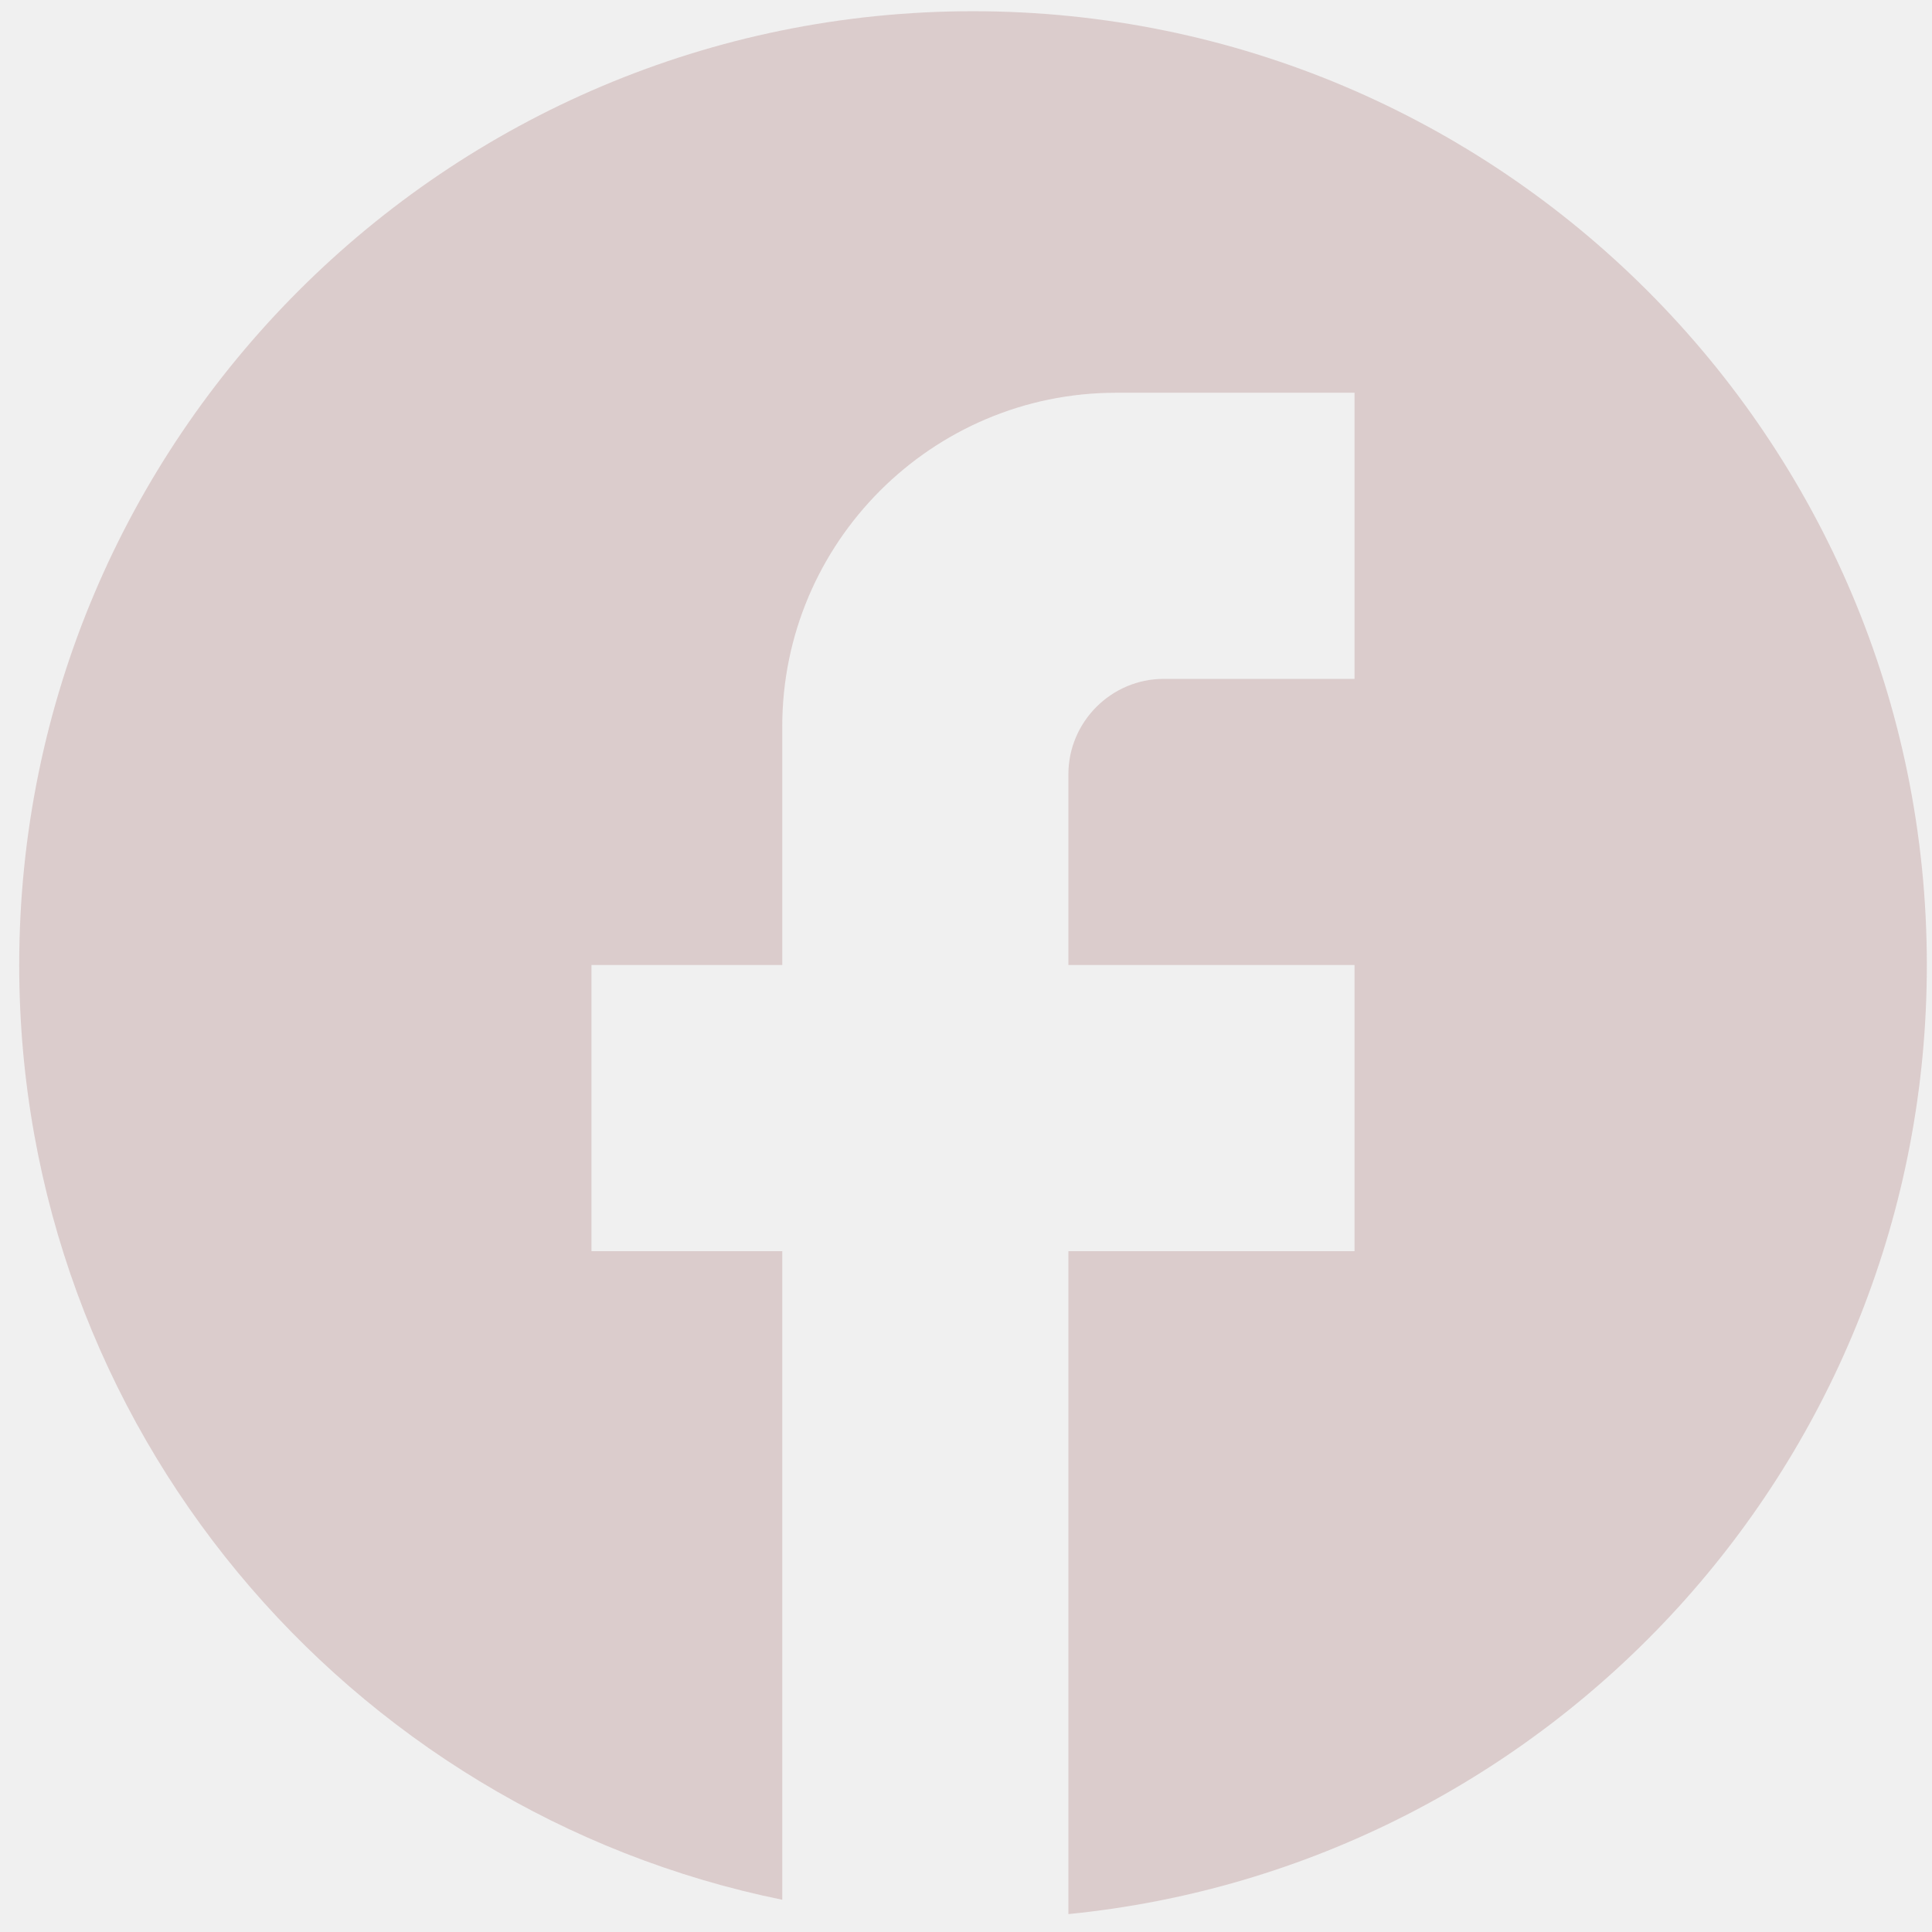
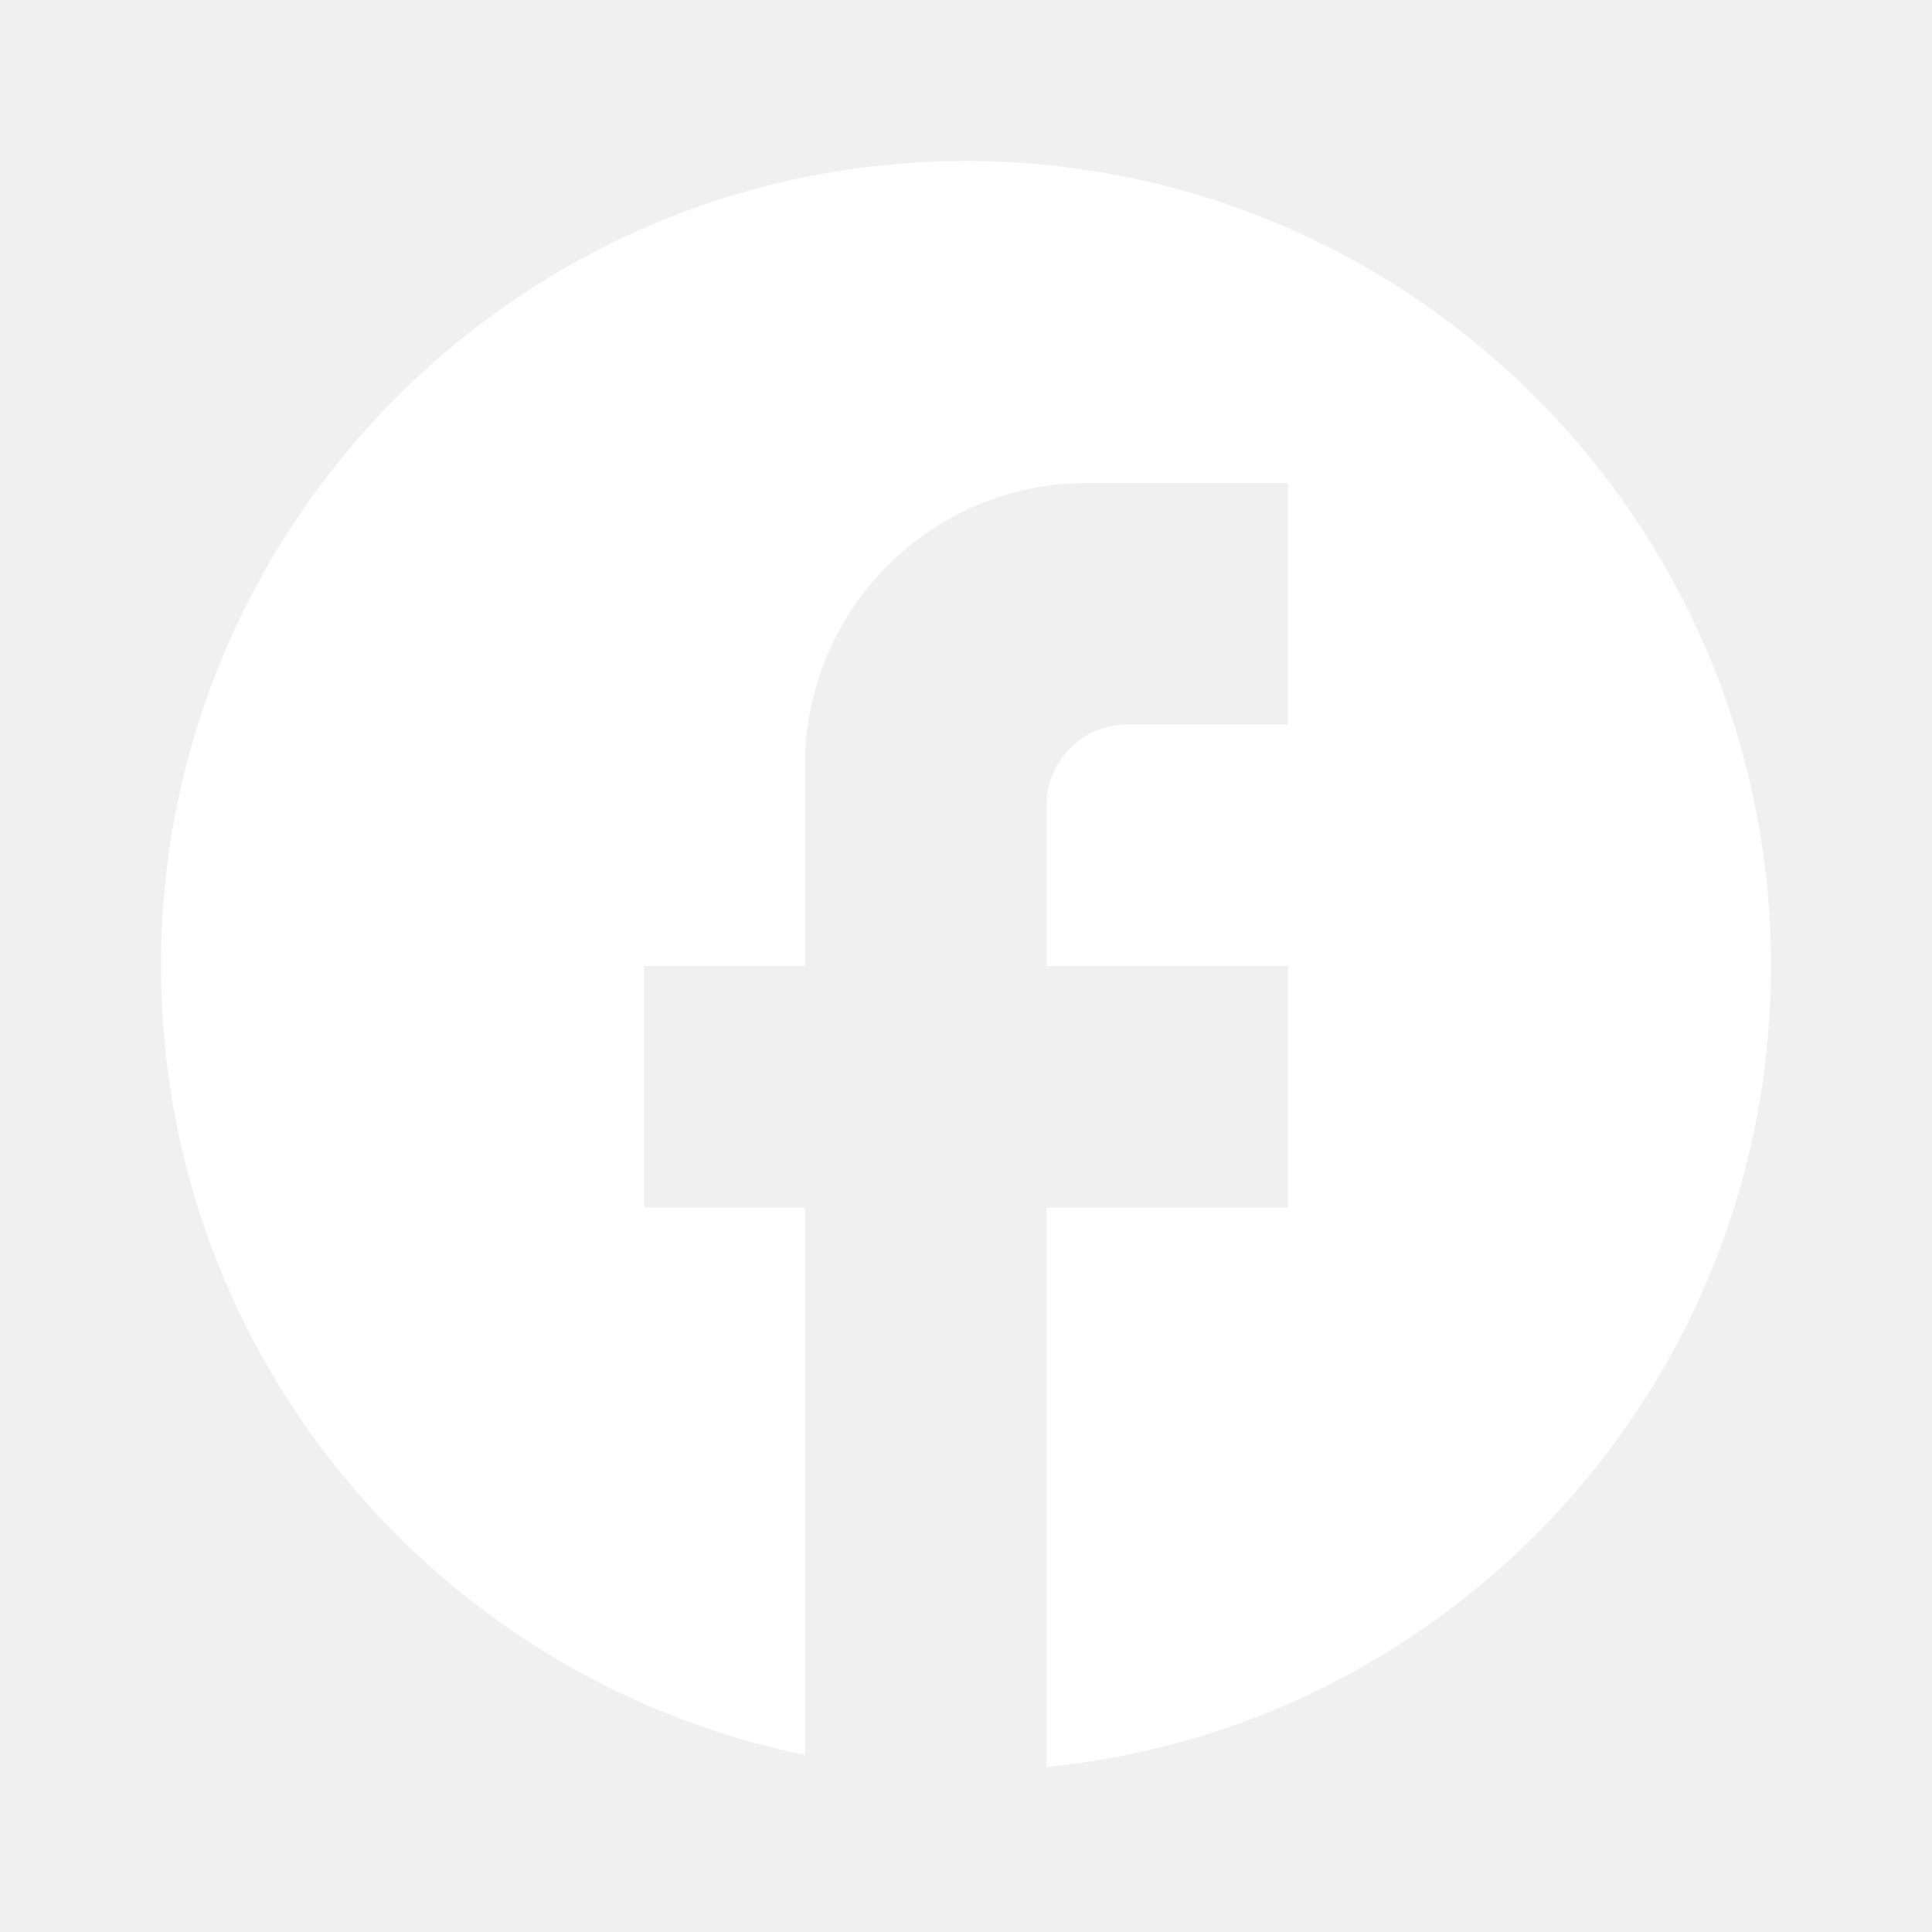
- <svg xmlns="http://www.w3.org/2000/svg" width="73" height="73" viewBox="0 0 73 73" fill="none">
-   <path d="M72.805 36.463C72.805 16.57 56.659 0.424 36.765 0.424C16.871 0.424 0.726 16.57 0.726 36.463C0.726 53.906 13.123 68.43 29.557 71.782V47.275H22.349V36.463H29.557V27.453C29.557 20.498 35.215 14.84 42.171 14.84H51.181V25.651H43.973C41.991 25.651 40.369 27.273 40.369 29.255V36.463H51.181V47.275H40.369V72.323C58.569 70.521 72.805 55.168 72.805 36.463Z" fill="#DBCCCC" />
+ <svg xmlns="http://www.w3.org/2000/svg" width="42" height="42" viewBox="0 0 42 42" fill="none">
+   <path d="M38.5 21C38.5 11.34 30.66 3.5 21 3.5C11.34 3.5 3.5 11.34 3.5 21C3.5 29.47 9.52 36.523 17.5 38.15V26.25H14V21H17.5V16.625C17.5 13.248 20.247 10.5 23.625 10.5H28V15.75H24.5C23.538 15.75 22.75 16.538 22.75 17.5V21H28V26.25H22.75V38.413C31.587 37.538 38.5 30.082 38.5 21Z" fill="white" />
</svg>
